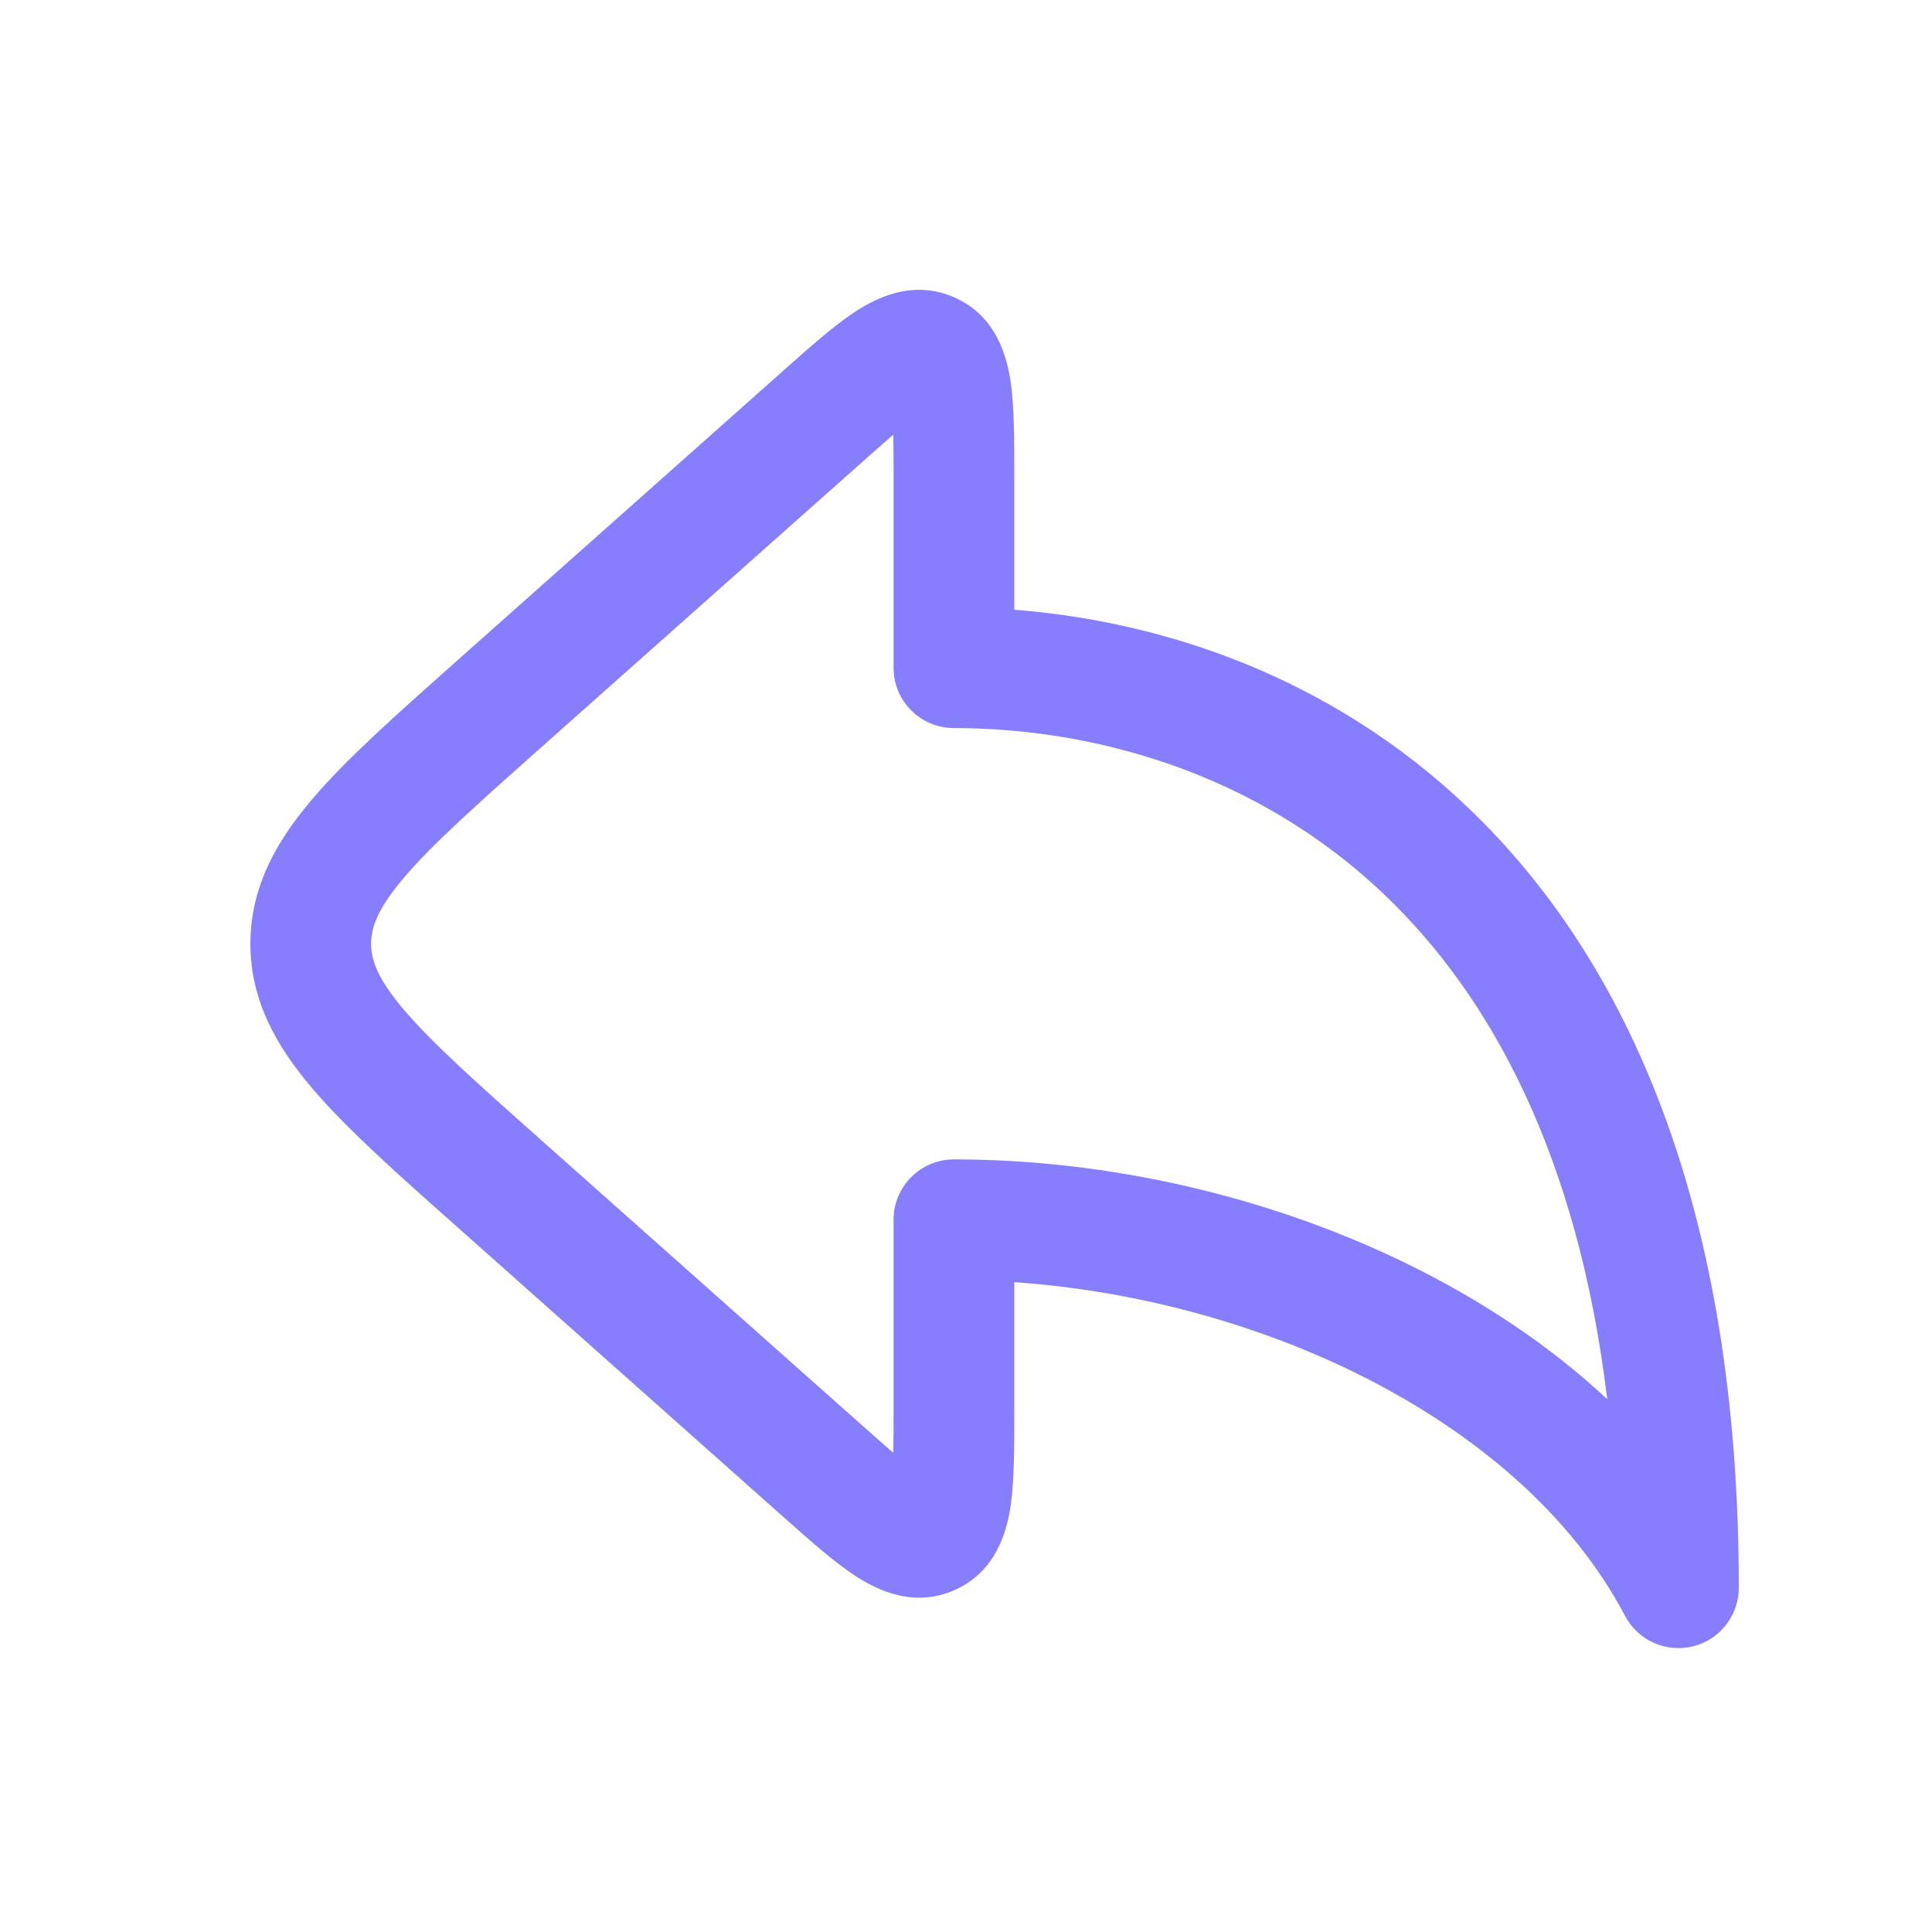
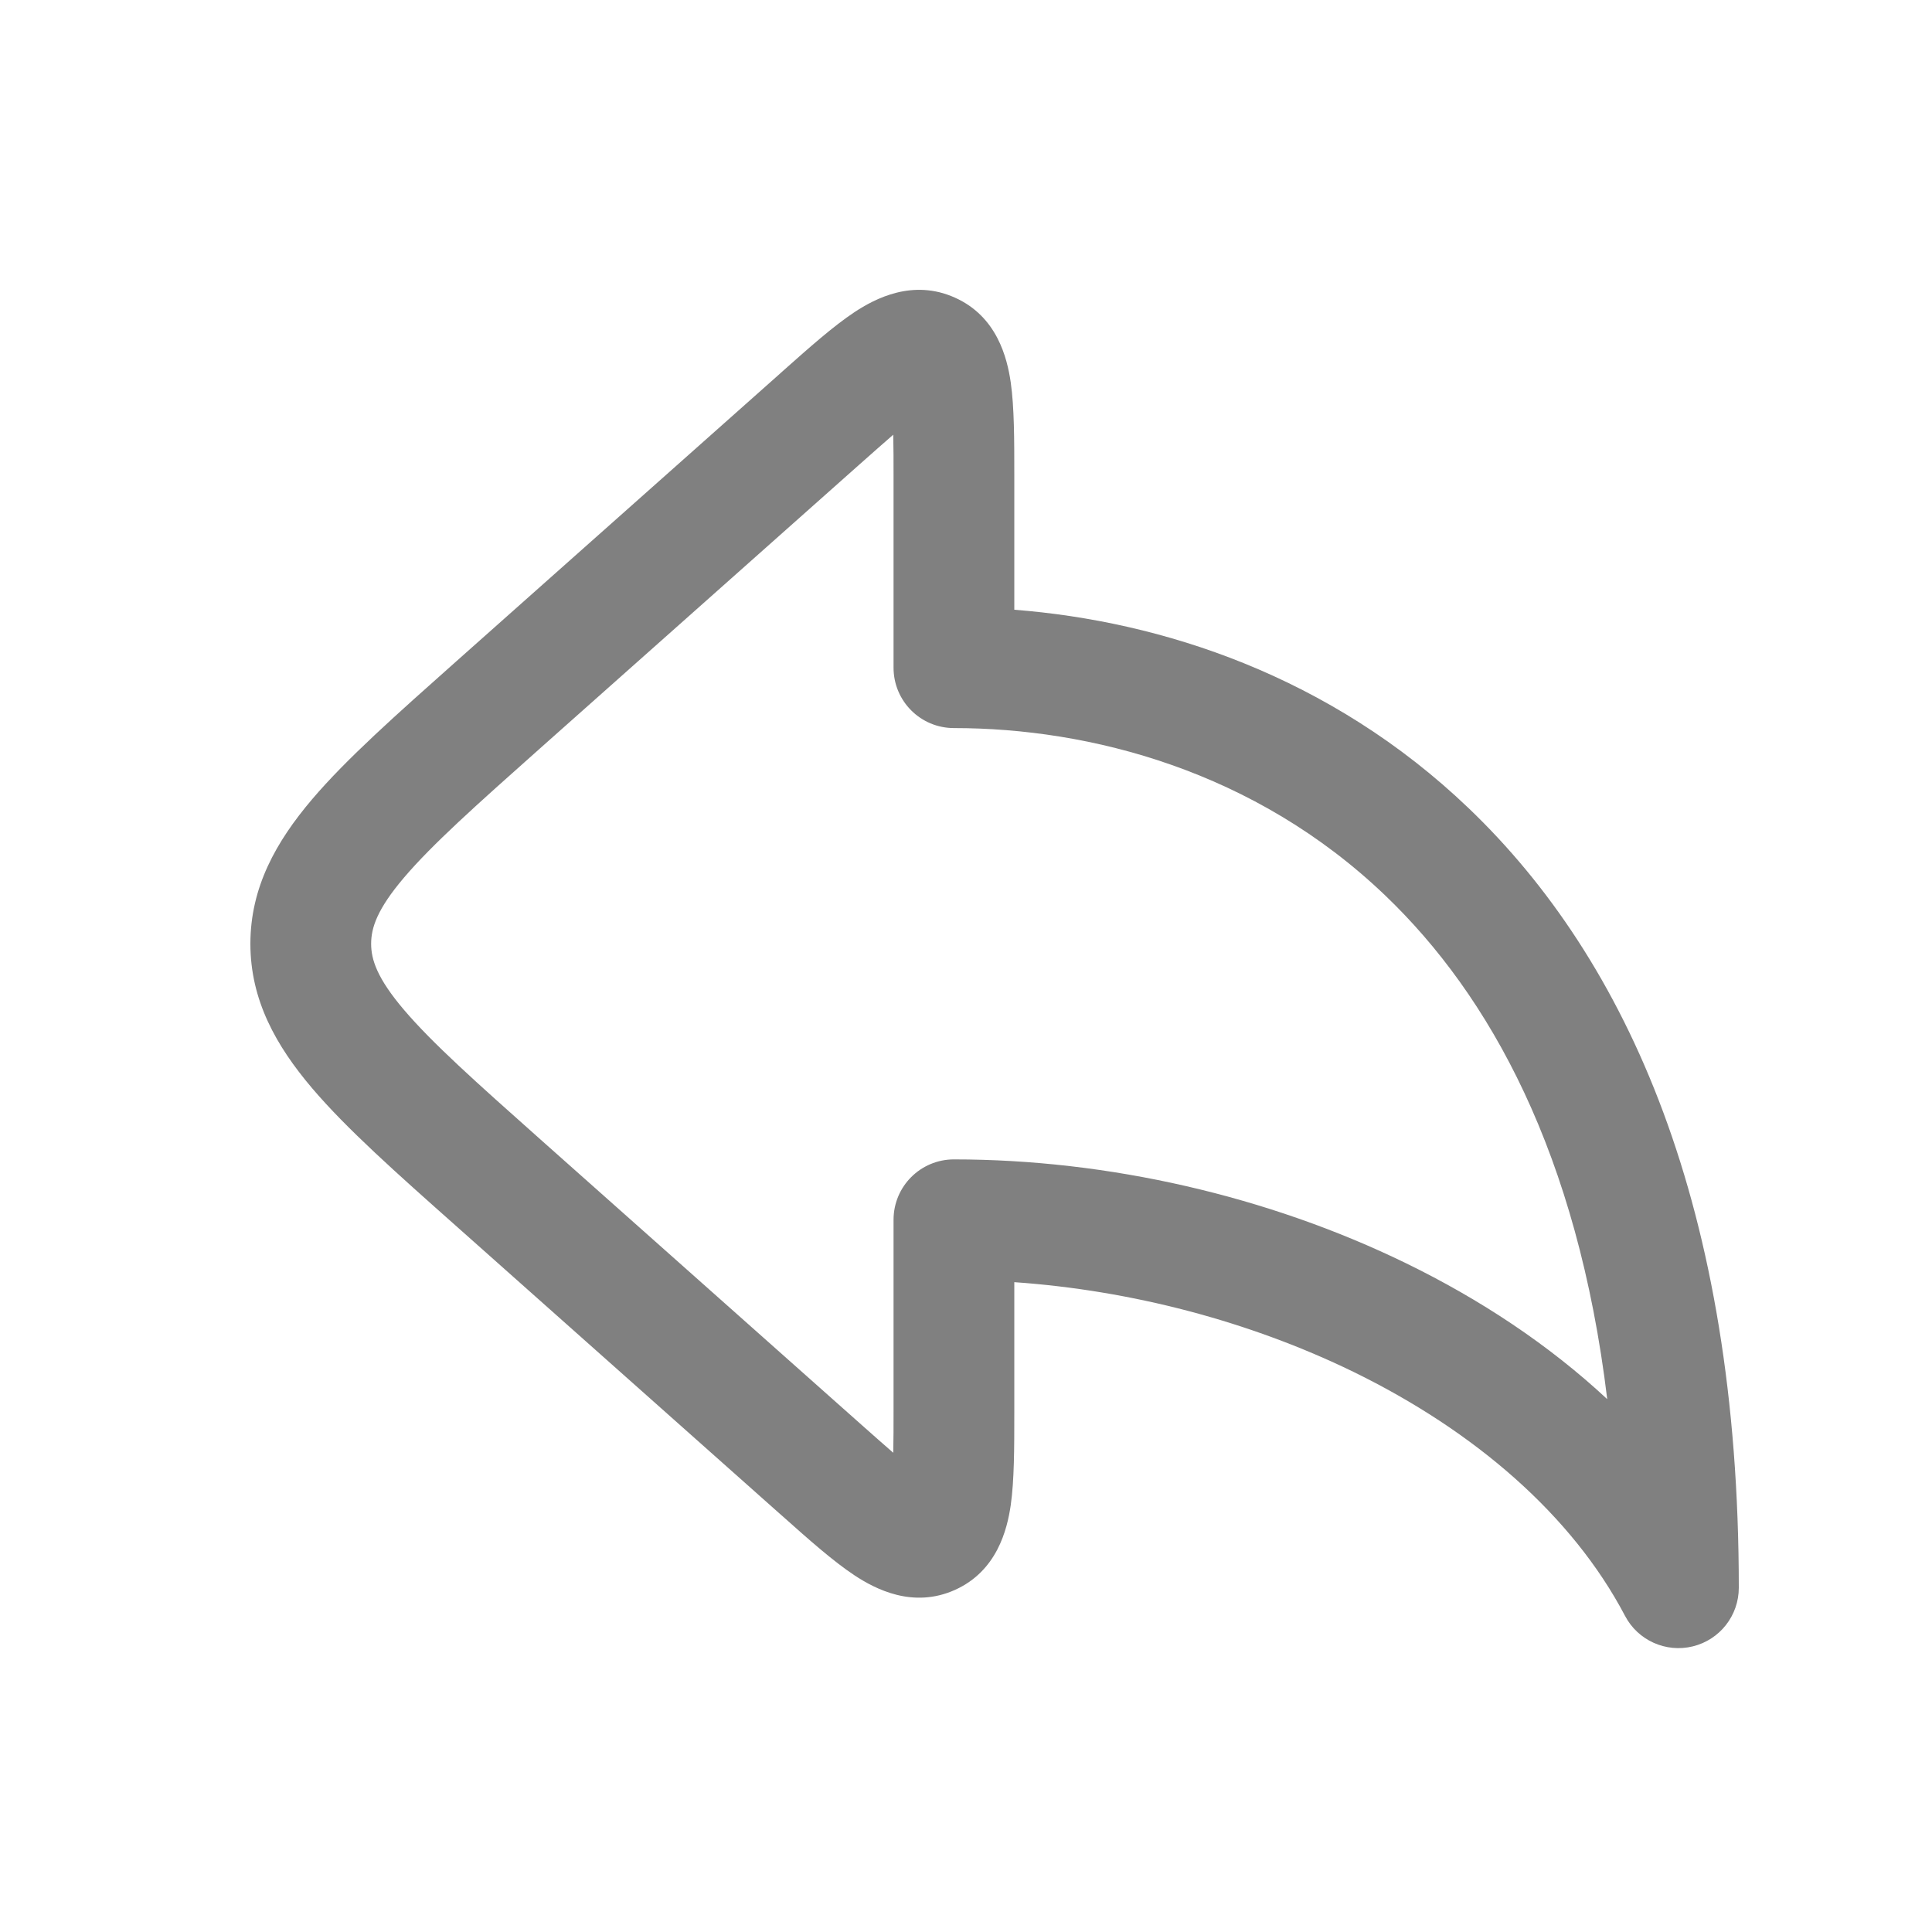
<svg xmlns="http://www.w3.org/2000/svg" width="20" height="20" viewBox="0 0 20 20" fill="none">
-   <path fill-rule="evenodd" clip-rule="evenodd" d="M8.105 3.84C8.094 3.85 8.084 3.859 8.073 3.869L4.728 6.842C4.104 7.397 3.586 7.856 3.231 8.274C2.858 8.713 2.592 9.185 2.592 9.77C2.592 10.354 2.858 10.826 3.231 11.265C3.586 11.683 4.104 12.143 4.728 12.697L8.073 15.671C8.084 15.68 8.094 15.69 8.105 15.699C8.375 15.94 8.628 16.164 8.846 16.308C9.06 16.449 9.449 16.654 9.885 16.459C10.321 16.263 10.426 15.835 10.463 15.582C10.5 15.323 10.5 14.985 10.5 14.624C10.5 14.609 10.5 14.595 10.5 14.581V13.273C11.71 13.357 12.935 13.678 14.008 14.2C15.268 14.815 16.275 15.686 16.822 16.727C16.955 16.981 17.245 17.112 17.525 17.043C17.804 16.974 18 16.724 18 16.436C18 12.502 16.849 9.94 15.203 8.366C13.768 6.993 12.02 6.43 10.5 6.312V4.959C10.5 4.944 10.5 4.93 10.5 4.916C10.5 4.554 10.5 4.216 10.463 3.958C10.426 3.704 10.321 3.276 9.885 3.081C9.449 2.885 9.06 3.09 8.846 3.231C8.628 3.375 8.375 3.6 8.105 3.84ZM9.247 4.5C9.153 4.581 9.041 4.681 8.903 4.803L5.593 7.745C4.925 8.339 4.475 8.741 4.183 9.084C3.903 9.413 3.842 9.606 3.842 9.77C3.842 9.933 3.903 10.126 4.183 10.455C4.475 10.798 4.925 11.2 5.593 11.794L8.903 14.736C9.041 14.858 9.153 14.958 9.247 15.039C9.25 14.915 9.25 14.764 9.25 14.581V12.627C9.25 12.281 9.53 12.002 9.875 12.002C11.469 12.002 13.125 12.38 14.555 13.077C15.321 13.45 16.034 13.921 16.638 14.484C16.331 11.944 15.423 10.306 14.339 9.269C12.989 7.977 11.283 7.537 9.875 7.537C9.53 7.537 9.25 7.258 9.25 6.912V4.959C9.25 4.775 9.25 4.624 9.247 4.5Z" fill="#877EFF" />
+   <path fill-rule="evenodd" clip-rule="evenodd" d="M8.105 3.84C8.094 3.85 8.084 3.859 8.073 3.869L4.728 6.842C4.104 7.397 3.586 7.856 3.231 8.274C2.858 8.713 2.592 9.185 2.592 9.77C2.592 10.354 2.858 10.826 3.231 11.265C3.586 11.683 4.104 12.143 4.728 12.697L8.073 15.671C8.084 15.68 8.094 15.69 8.105 15.699C8.375 15.94 8.628 16.164 8.846 16.308C9.06 16.449 9.449 16.654 9.885 16.459C10.321 16.263 10.426 15.835 10.463 15.582C10.5 15.323 10.5 14.985 10.5 14.624C10.5 14.609 10.5 14.595 10.5 14.581V13.273C11.71 13.357 12.935 13.678 14.008 14.2C15.268 14.815 16.275 15.686 16.822 16.727C16.955 16.981 17.245 17.112 17.525 17.043C17.804 16.974 18 16.724 18 16.436C18 12.502 16.849 9.94 15.203 8.366C13.768 6.993 12.02 6.43 10.5 6.312V4.959C10.5 4.944 10.5 4.93 10.5 4.916C10.5 4.554 10.5 4.216 10.463 3.958C10.426 3.704 10.321 3.276 9.885 3.081C9.449 2.885 9.06 3.09 8.846 3.231C8.628 3.375 8.375 3.6 8.105 3.84ZM9.247 4.5C9.153 4.581 9.041 4.681 8.903 4.803L5.593 7.745C4.925 8.339 4.475 8.741 4.183 9.084C3.903 9.413 3.842 9.606 3.842 9.77C3.842 9.933 3.903 10.126 4.183 10.455C4.475 10.798 4.925 11.2 5.593 11.794L8.903 14.736C9.041 14.858 9.153 14.958 9.247 15.039C9.25 14.915 9.25 14.764 9.25 14.581V12.627C9.25 12.281 9.53 12.002 9.875 12.002C11.469 12.002 13.125 12.38 14.555 13.077C15.321 13.45 16.034 13.921 16.638 14.484C16.331 11.944 15.423 10.306 14.339 9.269C12.989 7.977 11.283 7.537 9.875 7.537C9.53 7.537 9.25 7.258 9.25 6.912V4.959C9.25 4.775 9.25 4.624 9.247 4.5Z" fill="#808080" />
</svg>
